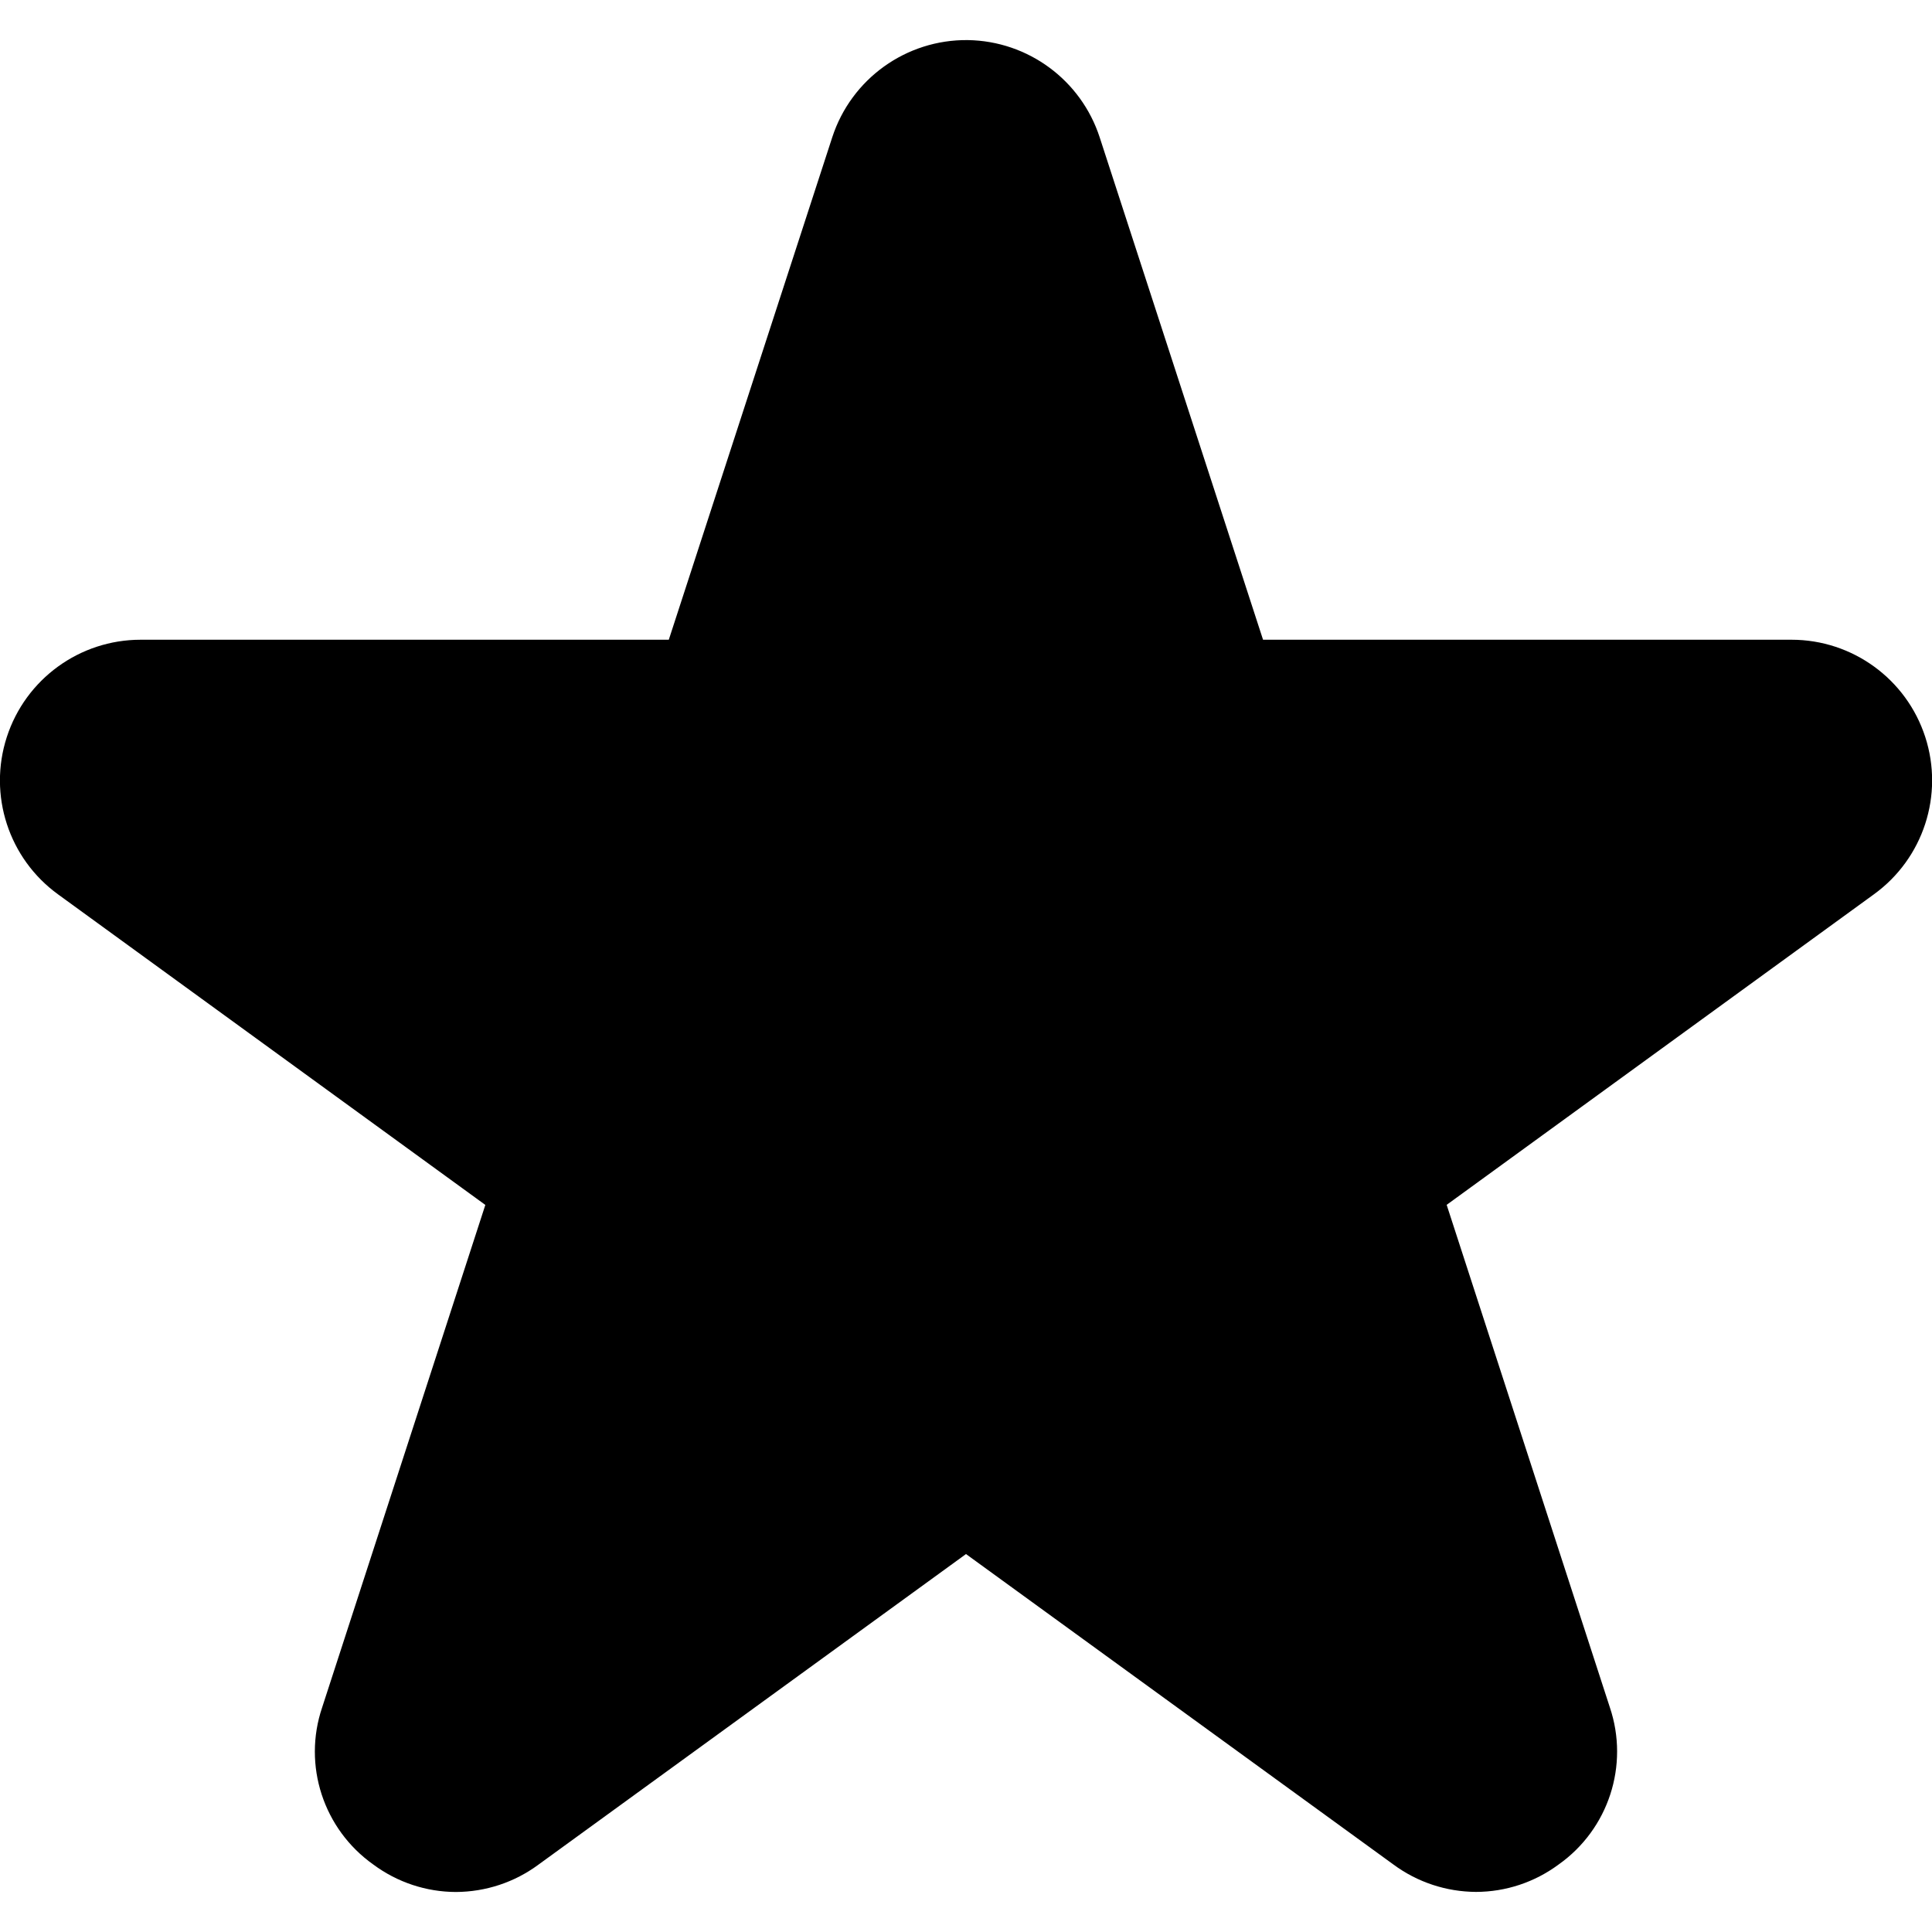
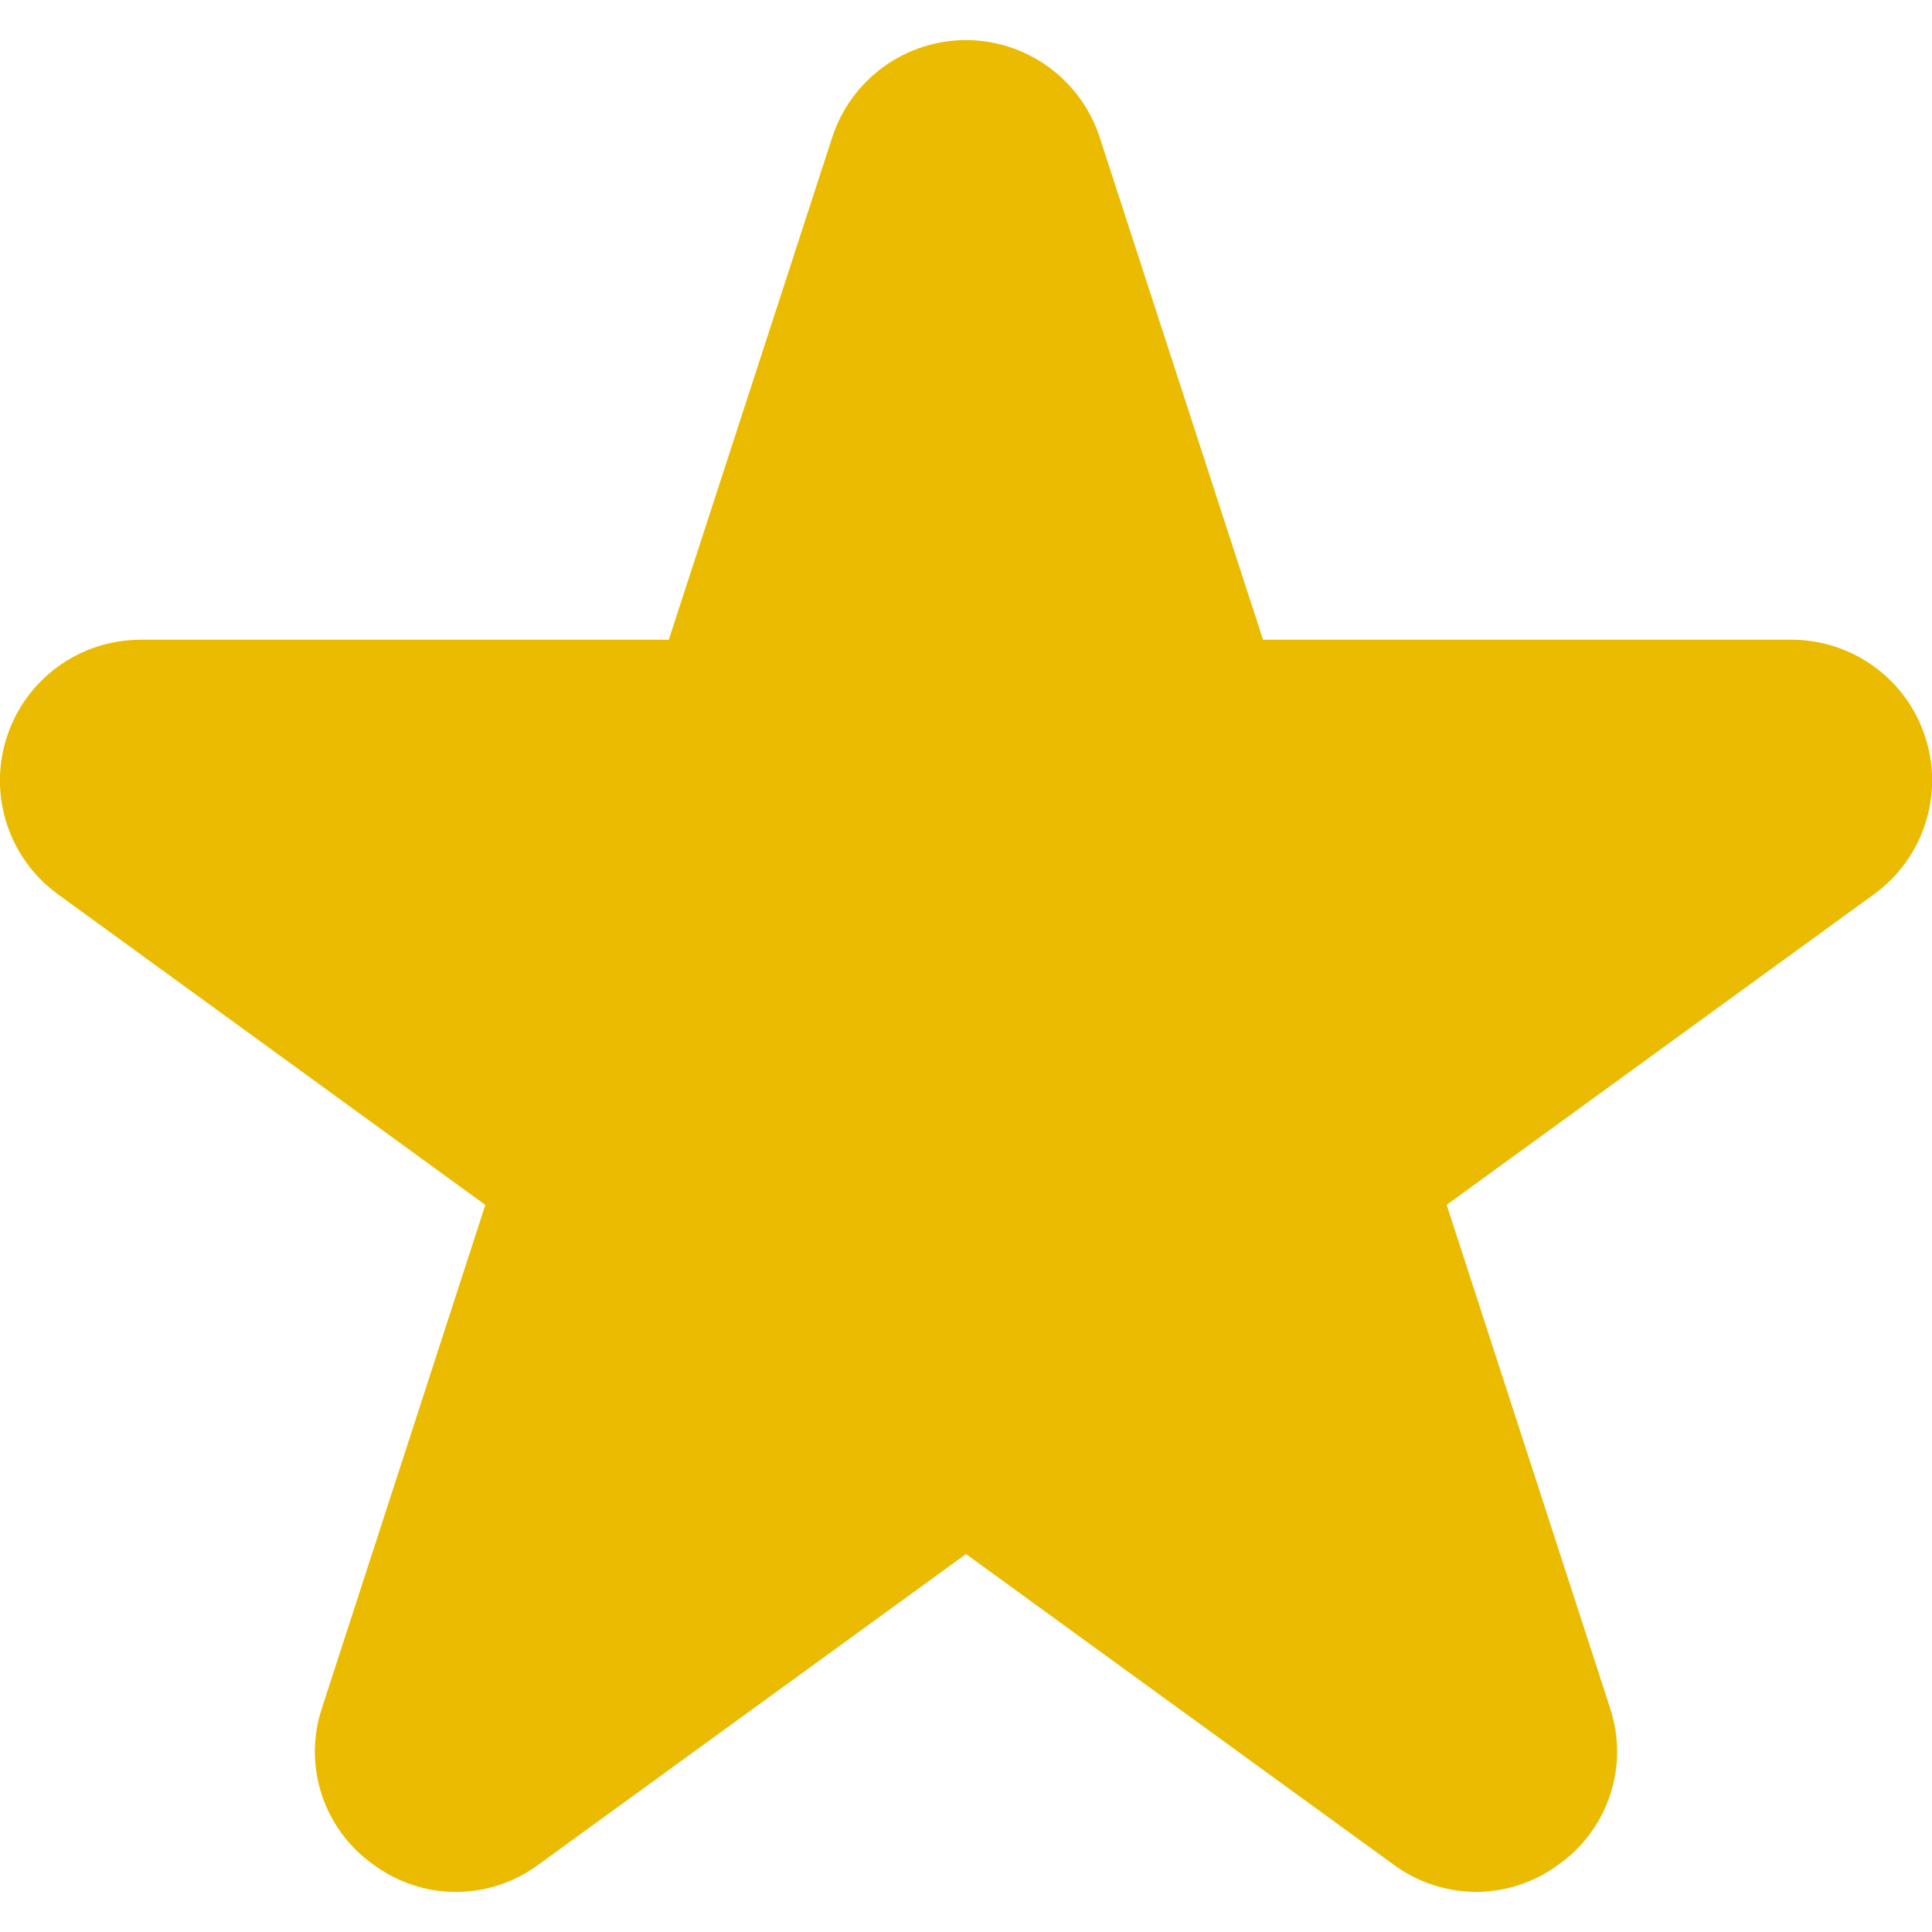
- <svg xmlns="http://www.w3.org/2000/svg" viewBox="0 0 24 24">
+ <svg xmlns="http://www.w3.org/2000/svg" viewBox="0 0 24 24" fill="#eabb00">
  <path d="M12.023.498a1.75 1.75 0 0 0-1.685 1.209l-2.03 6.24H1.747A1.748 1.748 0 0 0 .721 11.11l5.308 3.858-2.027 6.242c-.244.72.016 1.514.637 1.953.297.22.656.339 1.025.34.37-.002.728-.12 1.025-.34L12 19.305l5.31 3.857c.298.22.656.338 1.026.34.37-.001.728-.12 1.025-.34.621-.439.88-1.233.637-1.953l-2.027-6.242 5.308-3.858a1.747 1.747 0 0 0-1.025-3.162H15.69l-2.029-6.24A1.75 1.75 0 0 0 12.023.498" />
</svg>
